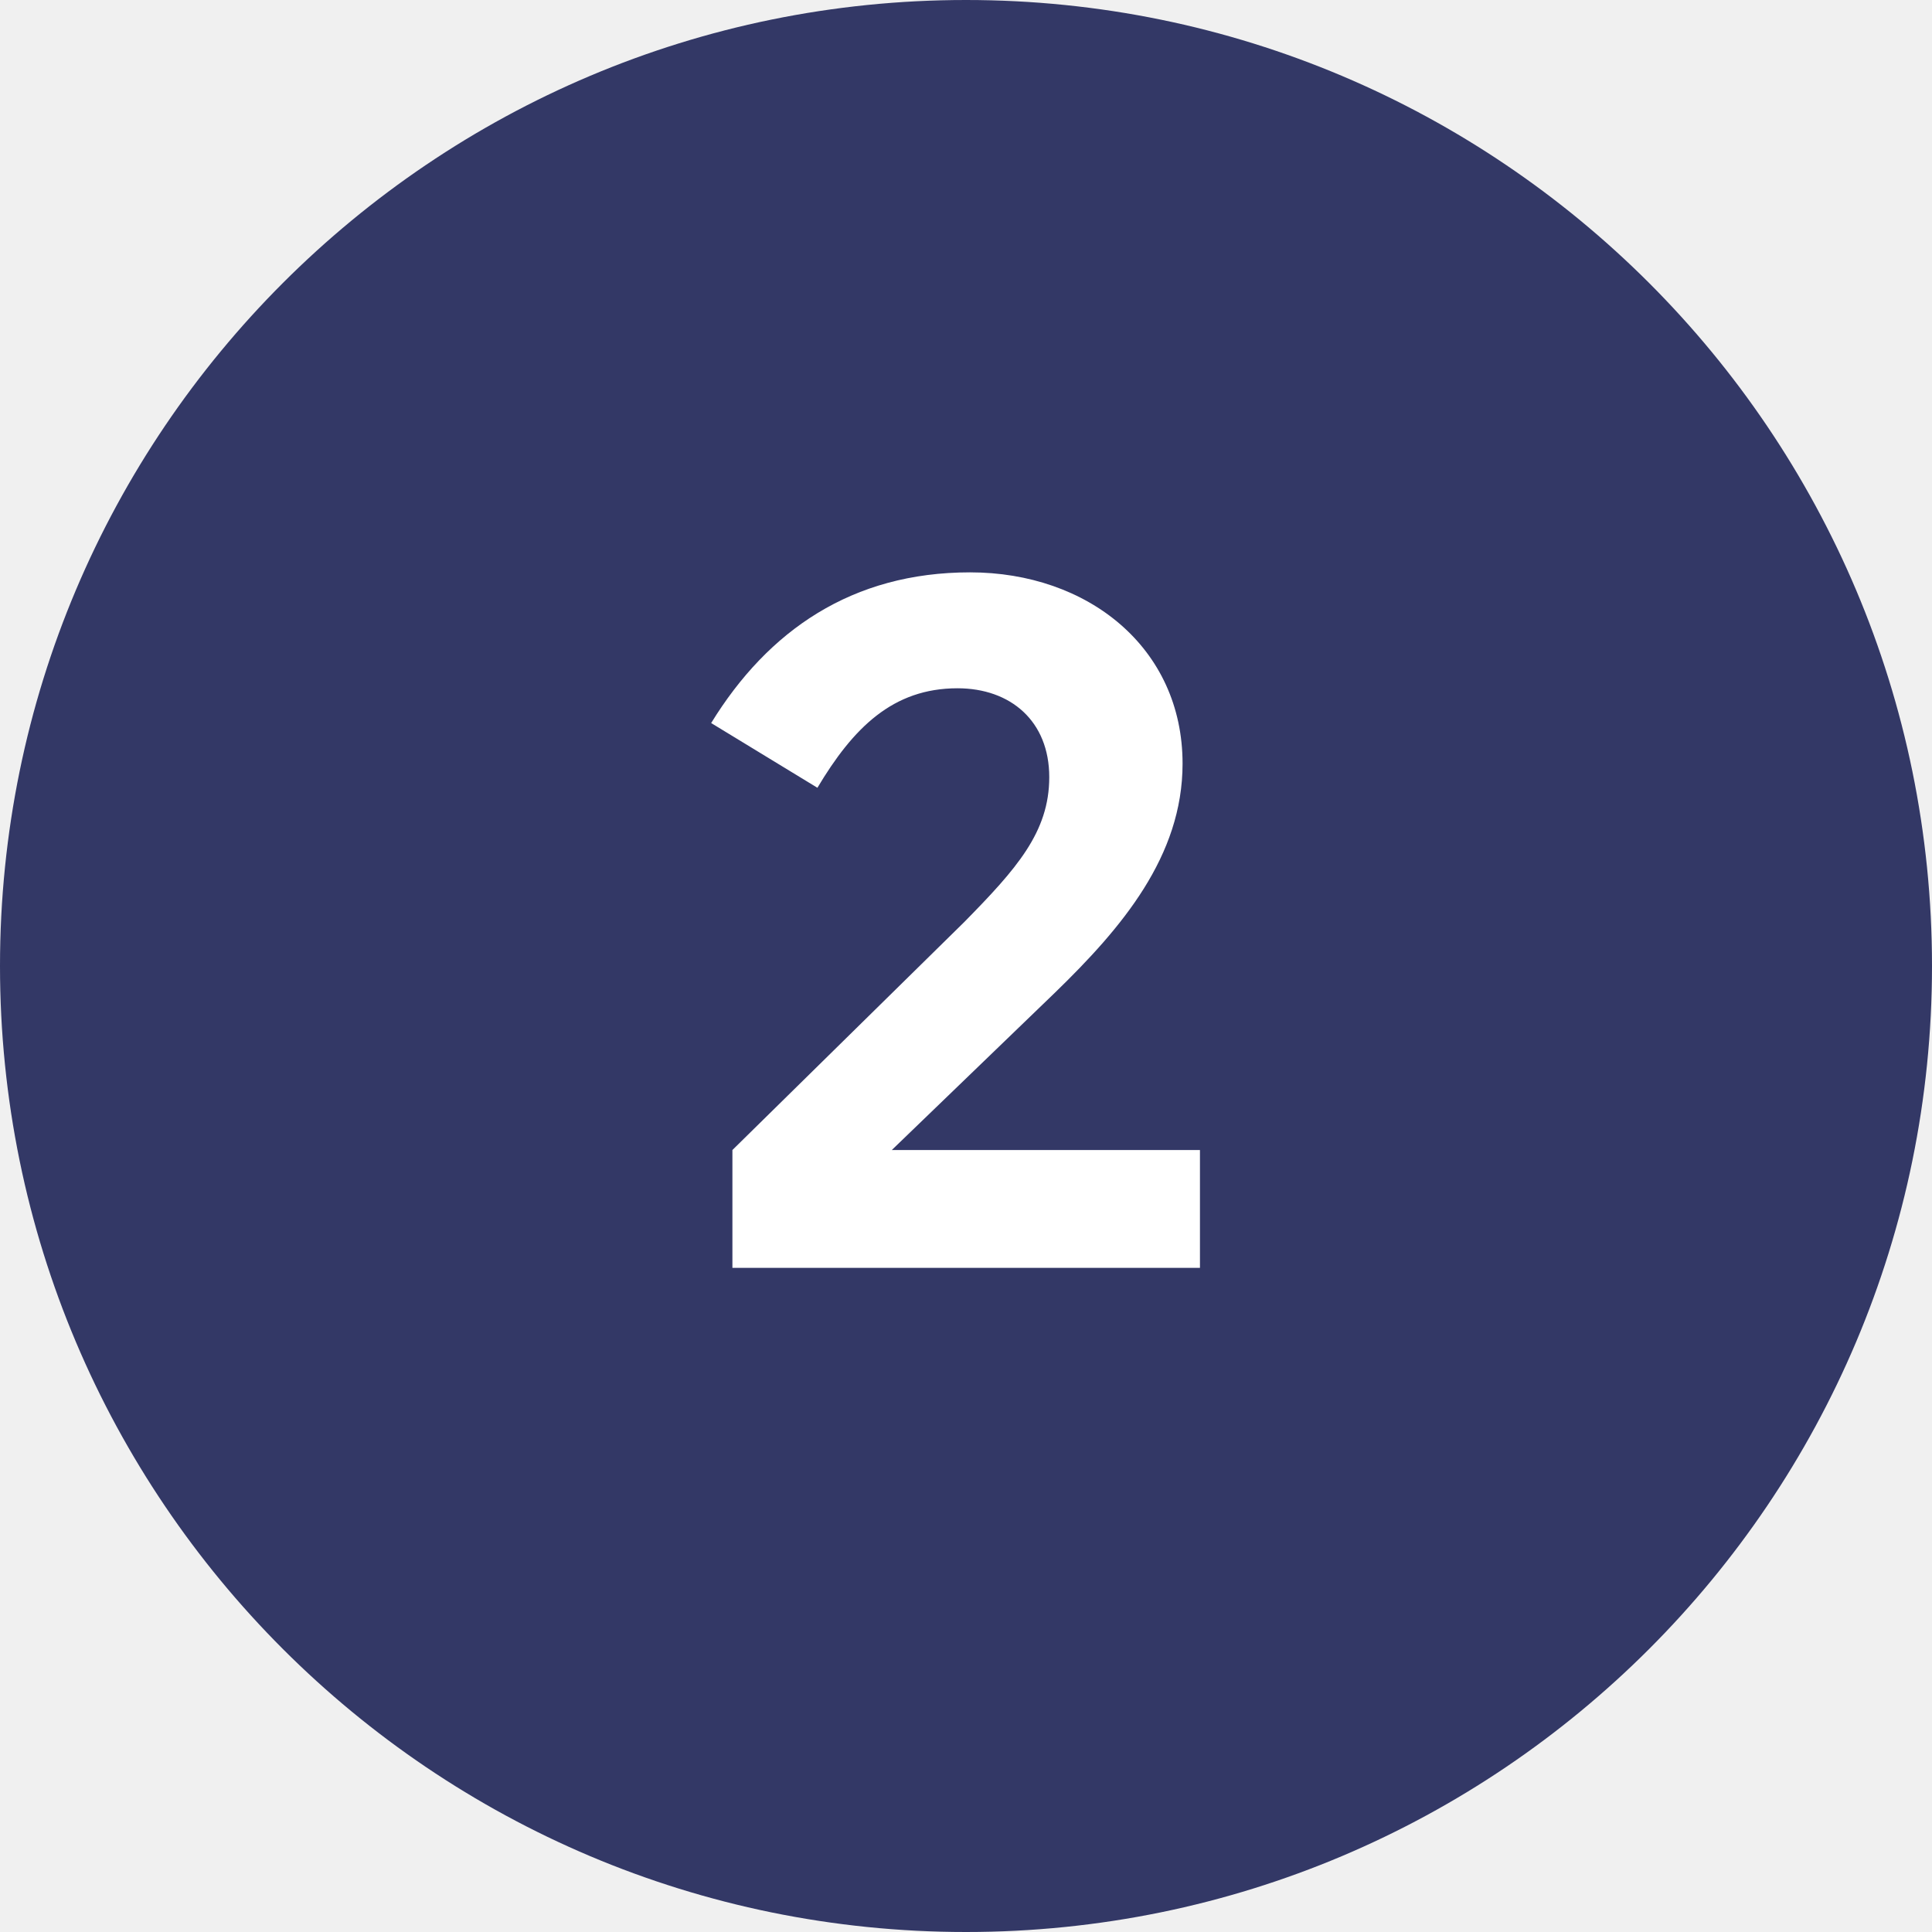
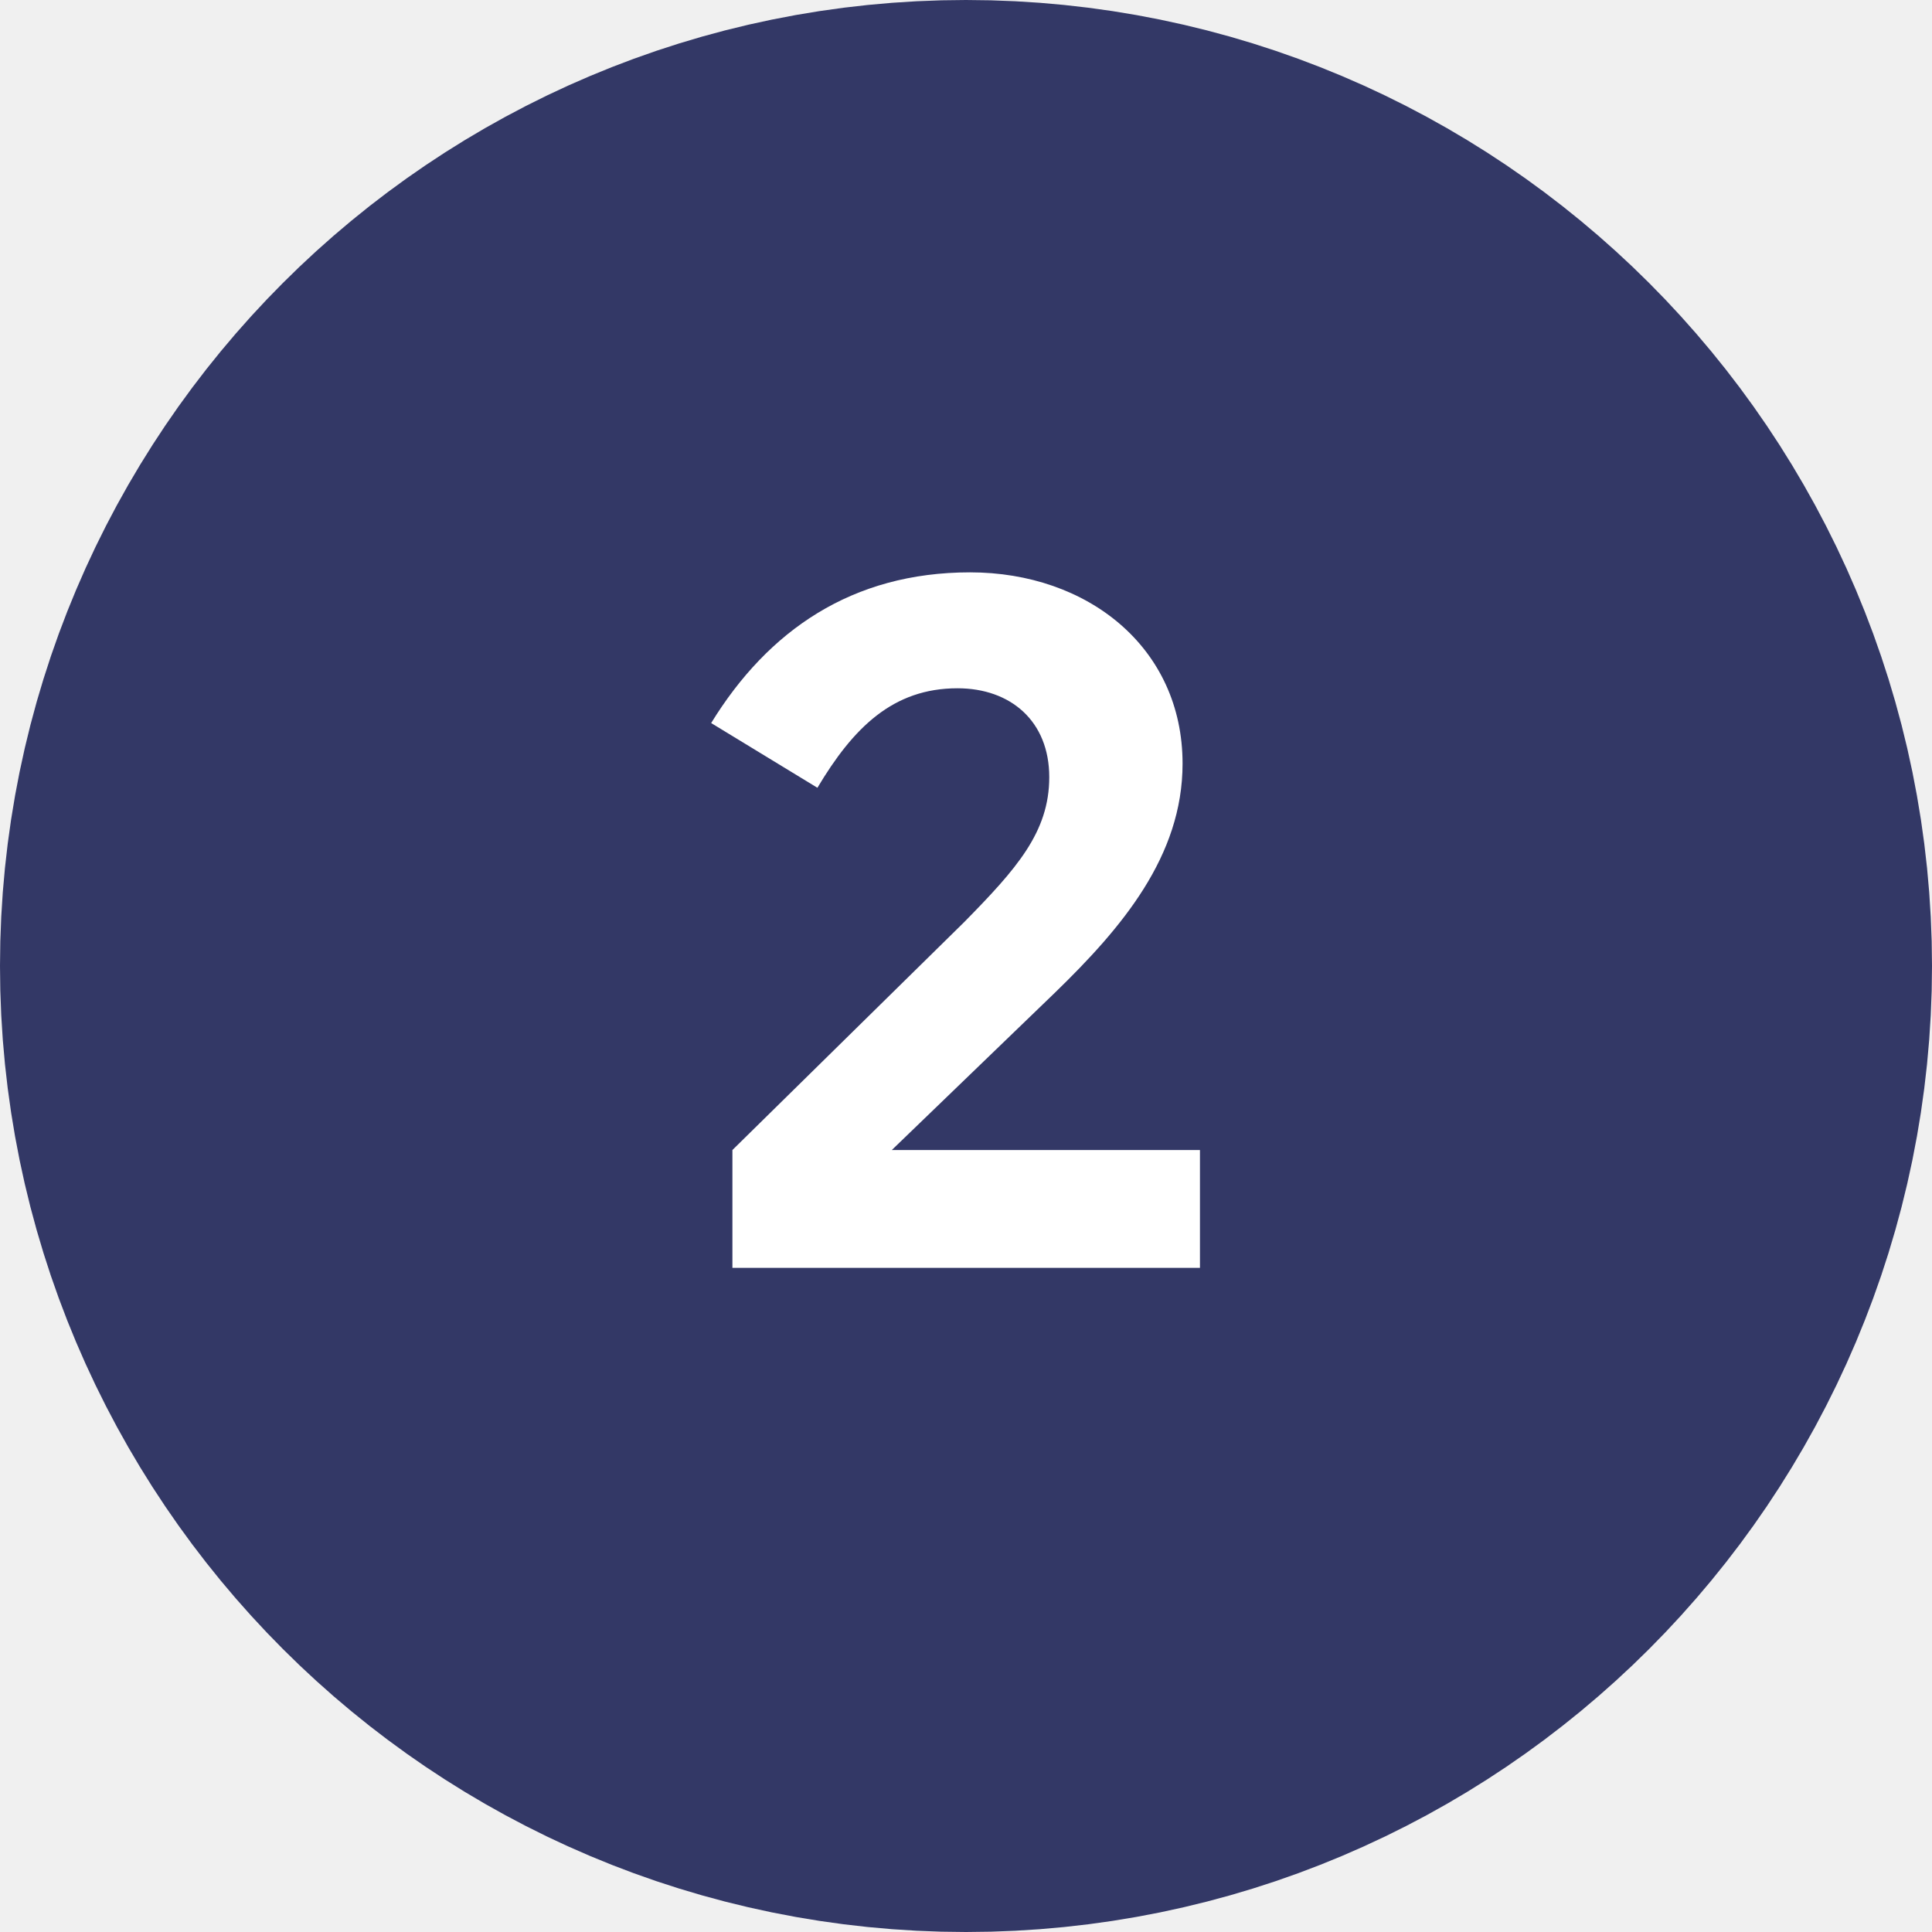
- <svg xmlns="http://www.w3.org/2000/svg" width="32" height="32" viewBox="0 0 32 32" fill="none">
-   <circle cx="16" cy="16" r="16" fill="#333866" />
-   <path d="M12.131 21H19.875V19.048H14.771L17.475 16.44C18.579 15.368 19.587 14.184 19.587 12.648C19.587 10.728 18.019 9.48 16.067 9.48C14.115 9.48 12.723 10.44 11.779 11.976L13.539 13.048C14.131 12.056 14.787 11.4 15.859 11.4C16.739 11.4 17.379 11.944 17.379 12.872C17.379 13.784 16.835 14.392 15.971 15.272L12.131 19.048V21Z" fill="white" />
+ <svg xmlns="http://www.w3.org/2000/svg" width="32" height="32" viewBox="0 0 32 32" stroke="#333866" fill="white">
+   <circle cx="16" cy="16" r="8" stroke-width="16" stroke="inherit" fill="none" />
+   <path d="M12.131 21H19.875V19.048H14.771L17.475 16.44C18.579 15.368 19.587 14.184 19.587 12.648C19.587 10.728 18.019 9.48 16.067 9.48C14.115 9.48 12.723 10.44 11.779 11.976L13.539 13.048C14.131 12.056 14.787 11.4 15.859 11.4C16.739 11.4 17.379 11.944 17.379 12.872C17.379 13.784 16.835 14.392 15.971 15.272L12.131 19.048V21Z" stroke="none" fill="inherit" />
</svg>
